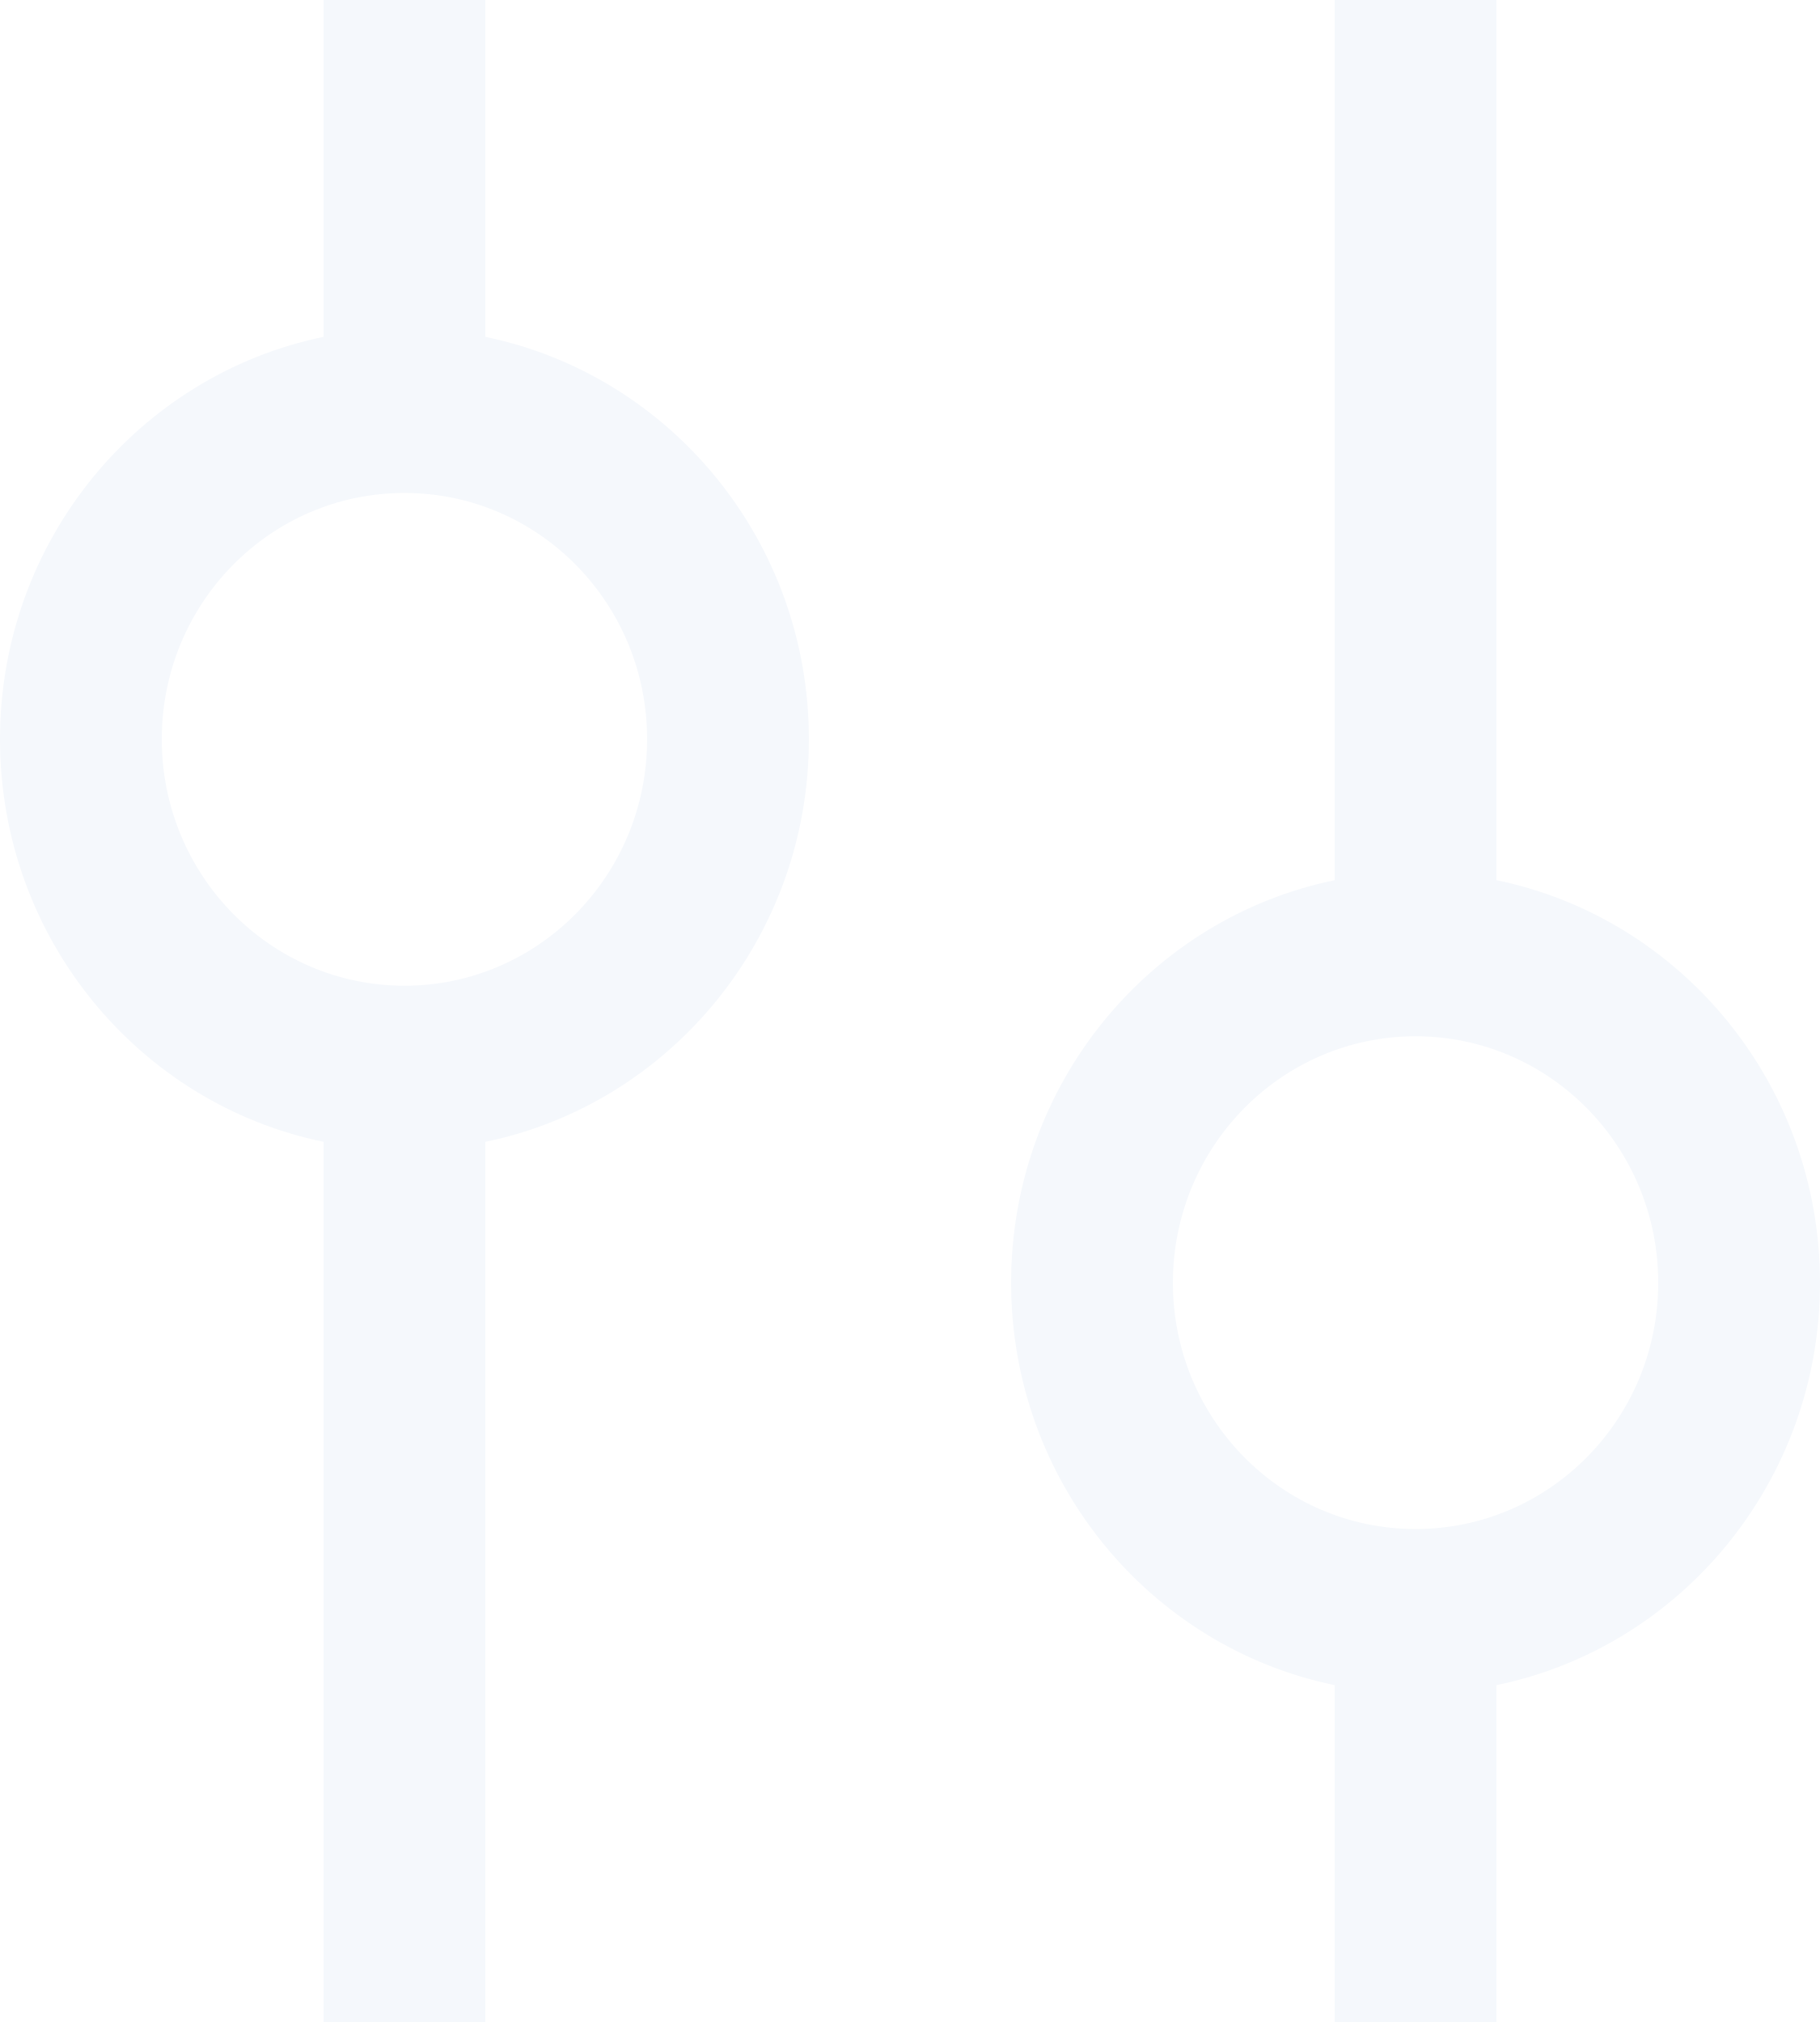
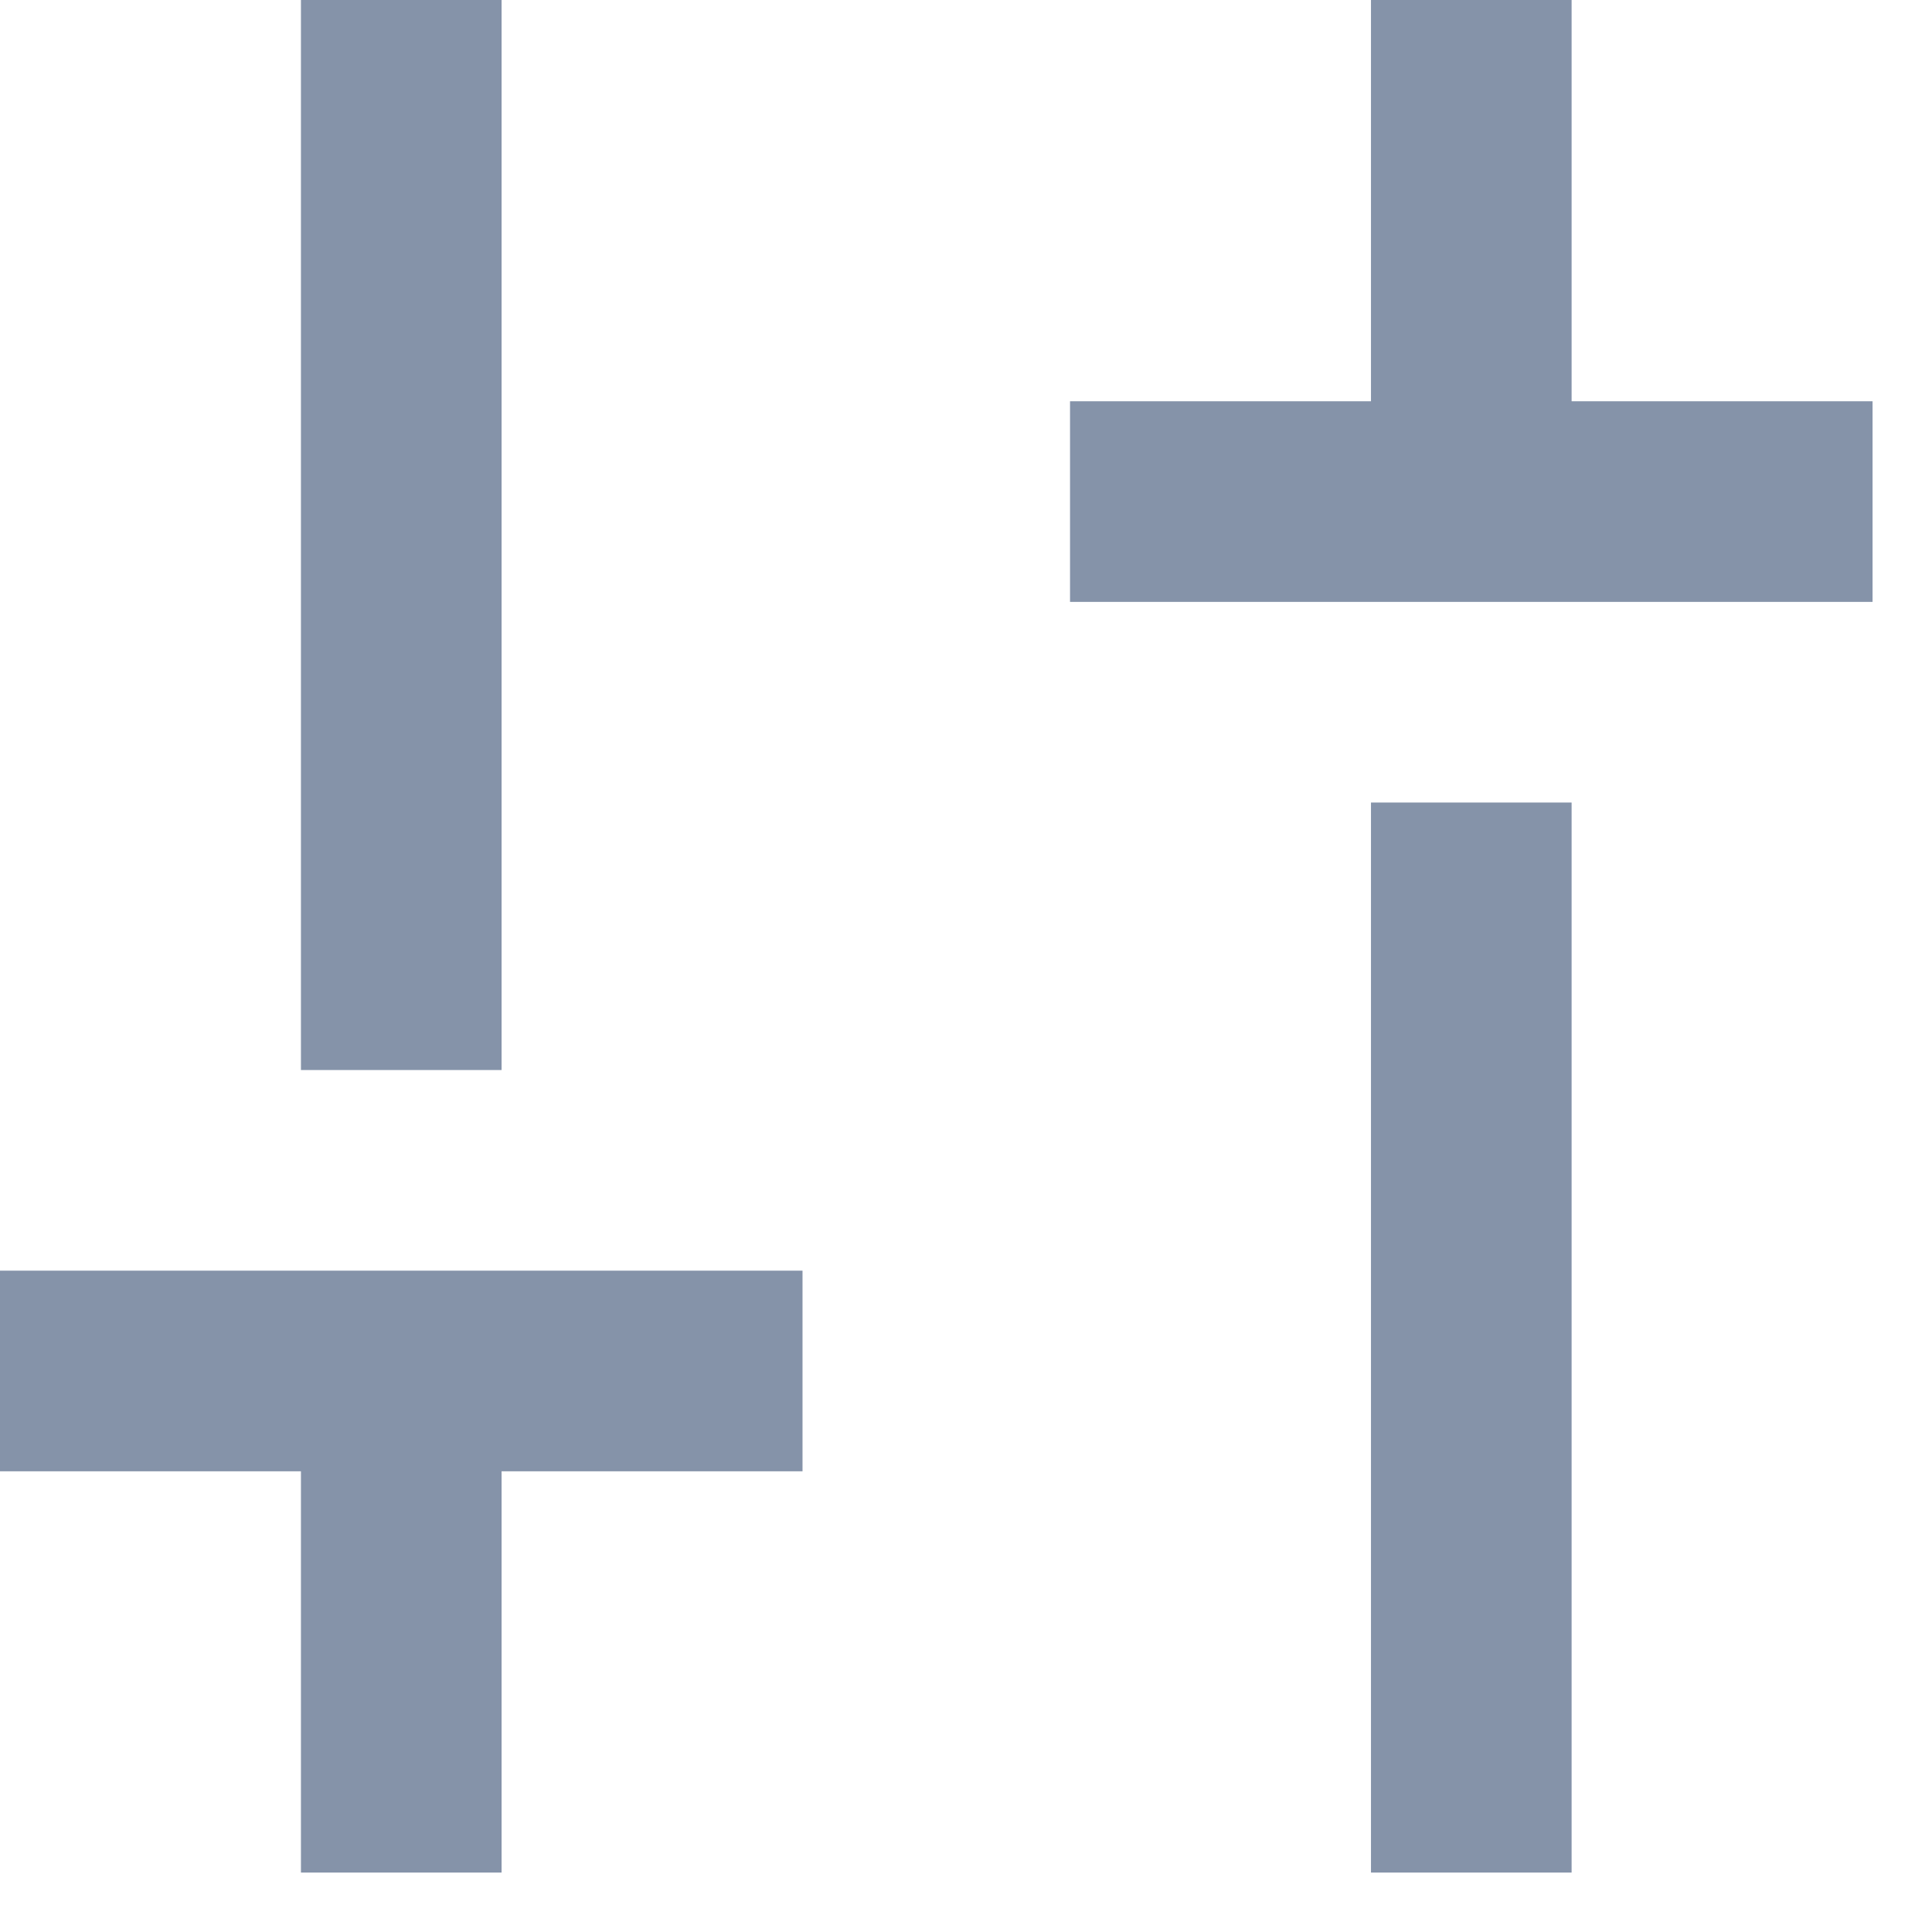
- <svg xmlns="http://www.w3.org/2000/svg" width="9" height="10" viewBox="0 0 9 10" fill="none">
-   <path fill-rule="evenodd" clip-rule="evenodd" d="M8.2 6.344C8.2 5.671 7.663 5.125 7 5.125C6.337 5.125 5.8 5.671 5.8 6.344C5.8 7.017 6.337 7.562 7 7.562C7.663 7.562 8.2 7.017 8.2 6.344ZM7.4 4.353C8.313 4.541 9 5.361 9 6.344C9 7.326 8.313 8.146 7.4 8.334L7.4 10L6.6 10L6.6 8.334C5.687 8.146 5 7.326 5 6.344C5 5.361 5.687 4.541 6.6 4.353L6.6 -1.04907e-07L7.4 -6.99382e-08L7.4 4.353ZM3.2 3.656C3.2 2.983 2.663 2.438 2 2.438C1.337 2.438 0.8 2.983 0.8 3.656C0.8 4.329 1.337 4.875 2 4.875C2.663 4.875 3.2 4.329 3.2 3.656ZM2.4 1.666C3.313 1.854 4 2.674 4 3.656C4 4.639 3.313 5.459 2.4 5.647L2.4 10L1.6 10L1.6 5.647C0.687 5.459 7.50899e-07 4.639 7.93855e-07 3.656C8.3681e-07 2.674 0.687 1.854 1.6 1.666L1.6 -2.7975e-07L2.4 -2.44781e-07L2.4 1.666Z" fill="#F5F8FC" />
+ <svg xmlns="http://www.w3.org/2000/svg" width="13" height="13" viewBox="0 0 13 13" fill="none">
+   <path d="M7.2 4.05V2.7H9.225V0H10.575V2.7H12.6V4.05H7.2ZM9.225 12.6V5.4H10.575V12.6H9.225ZM2.025 12.6V9.9H0V8.55H5.4V9.9H3.375V12.6H2.025ZM2.025 7.2V0H3.375V7.2H2.025Z" fill="#8593A9" />
</svg>
